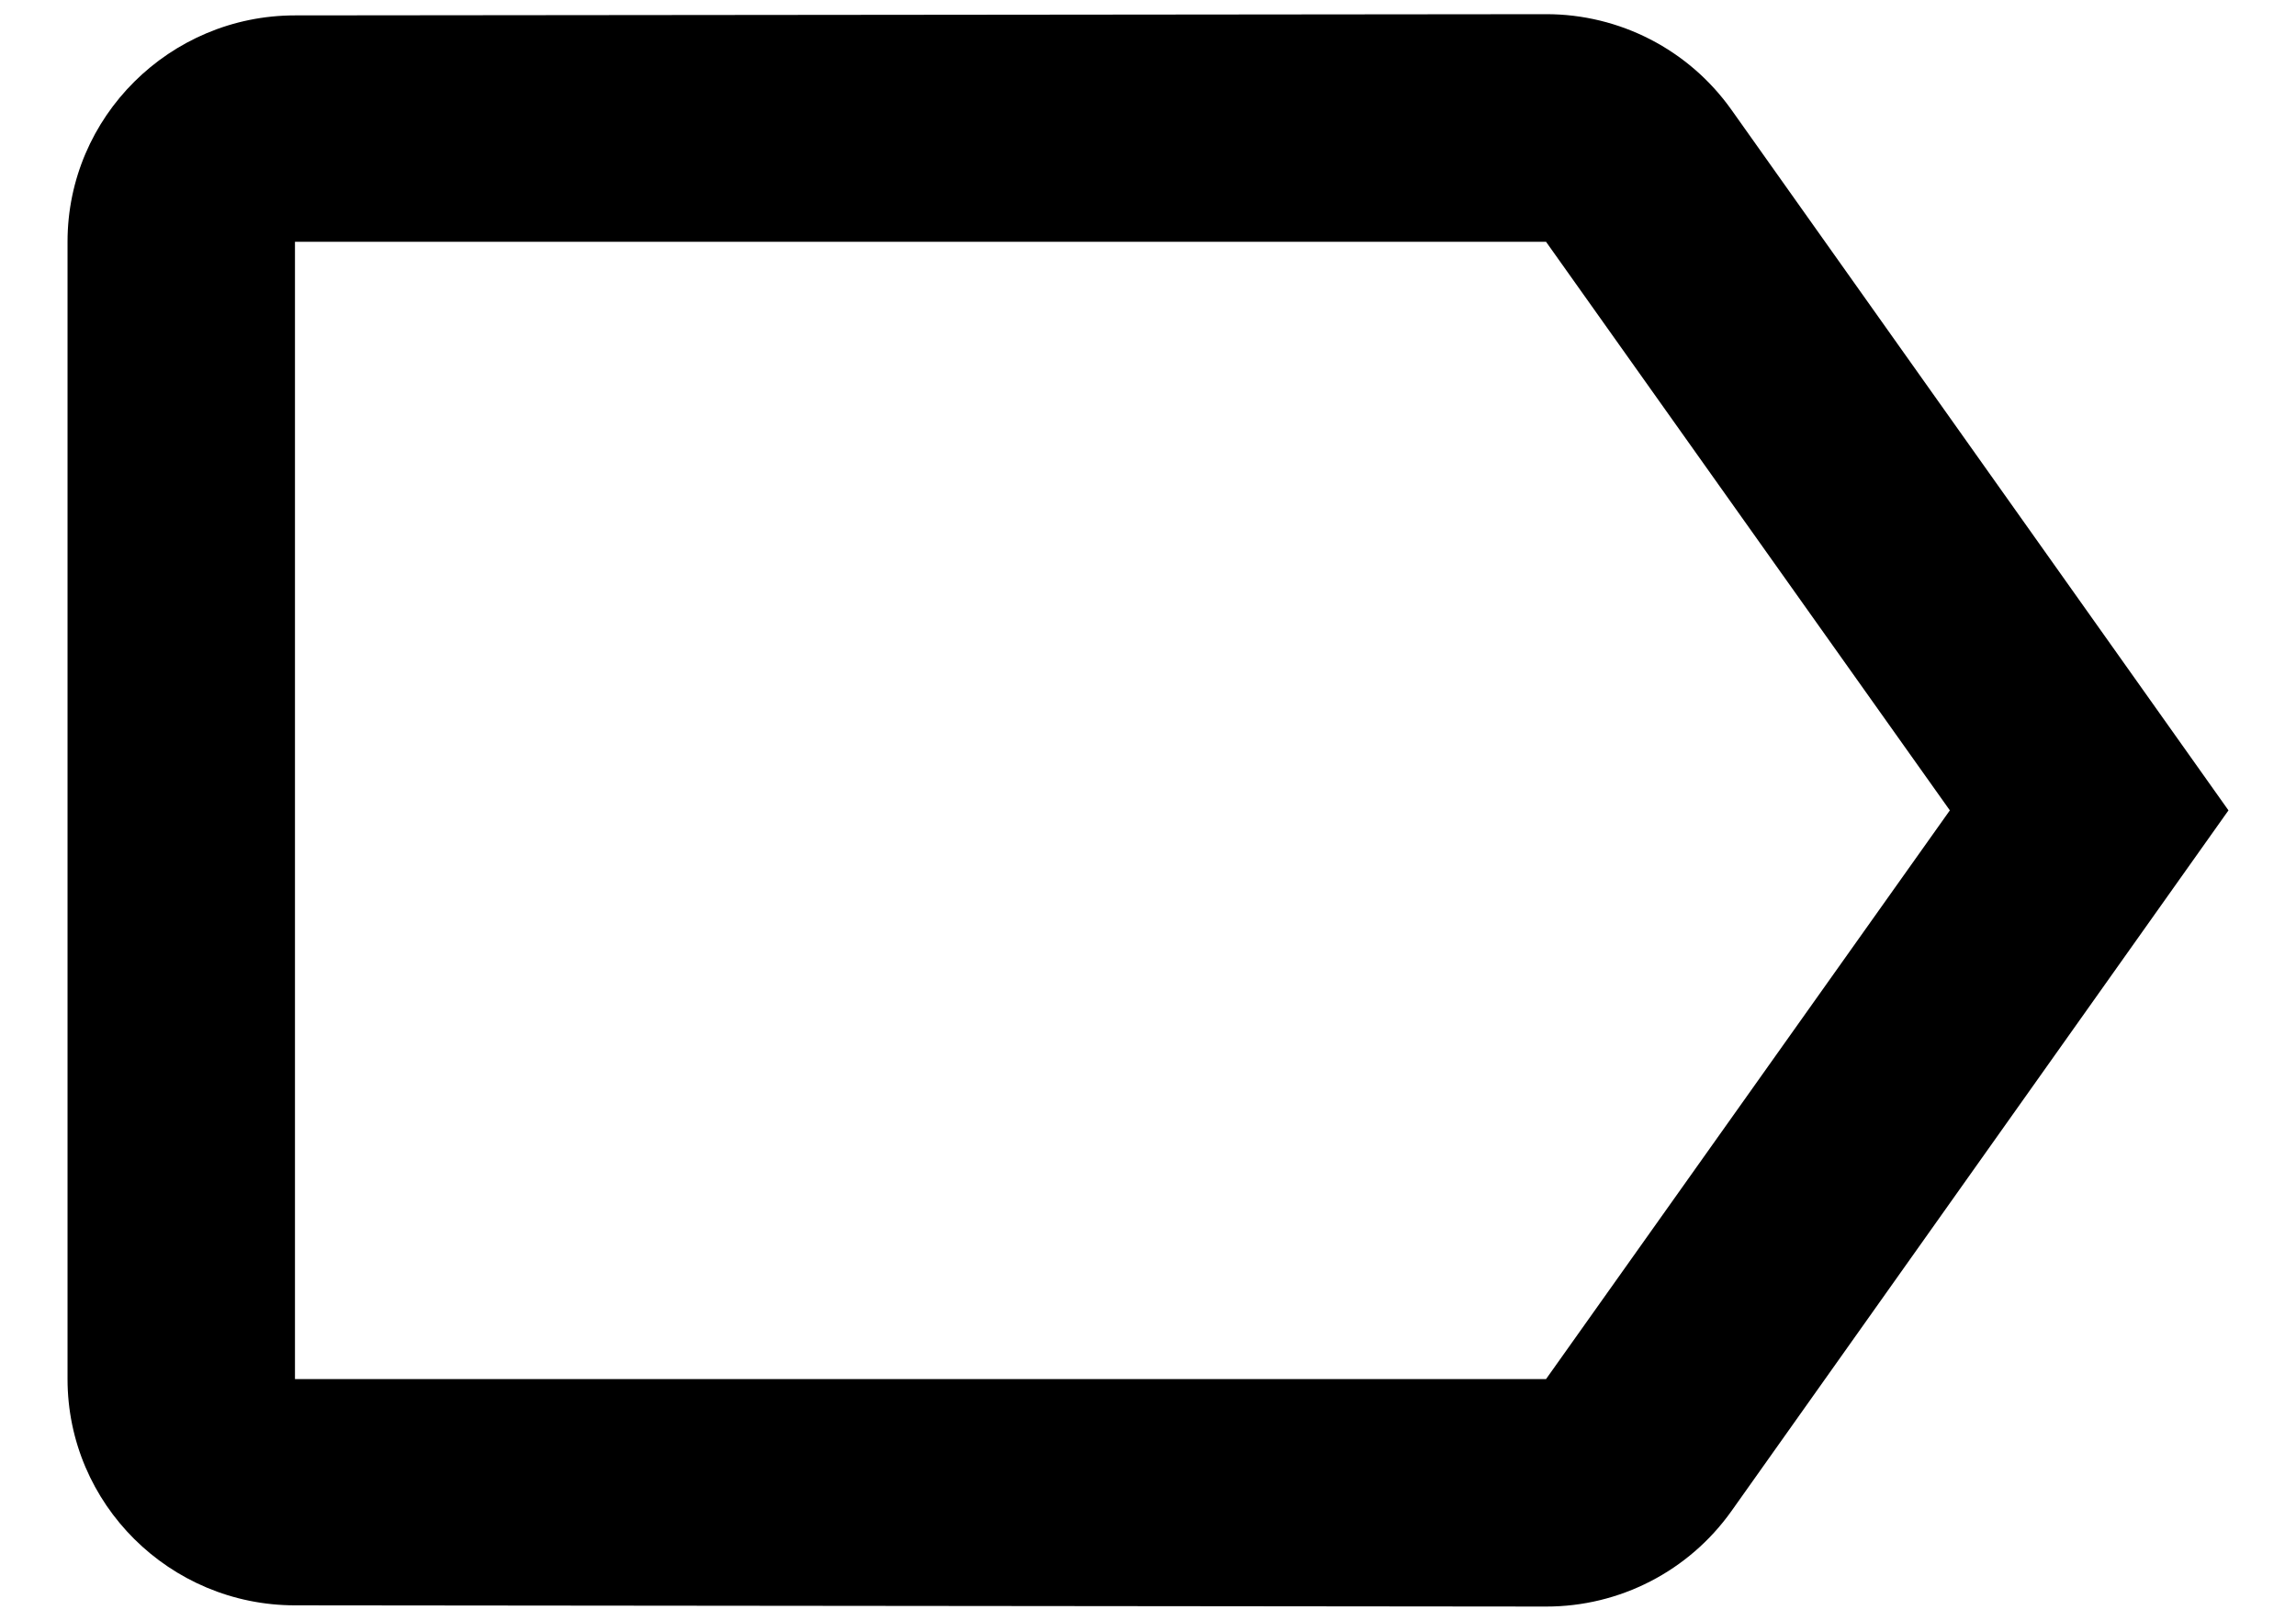
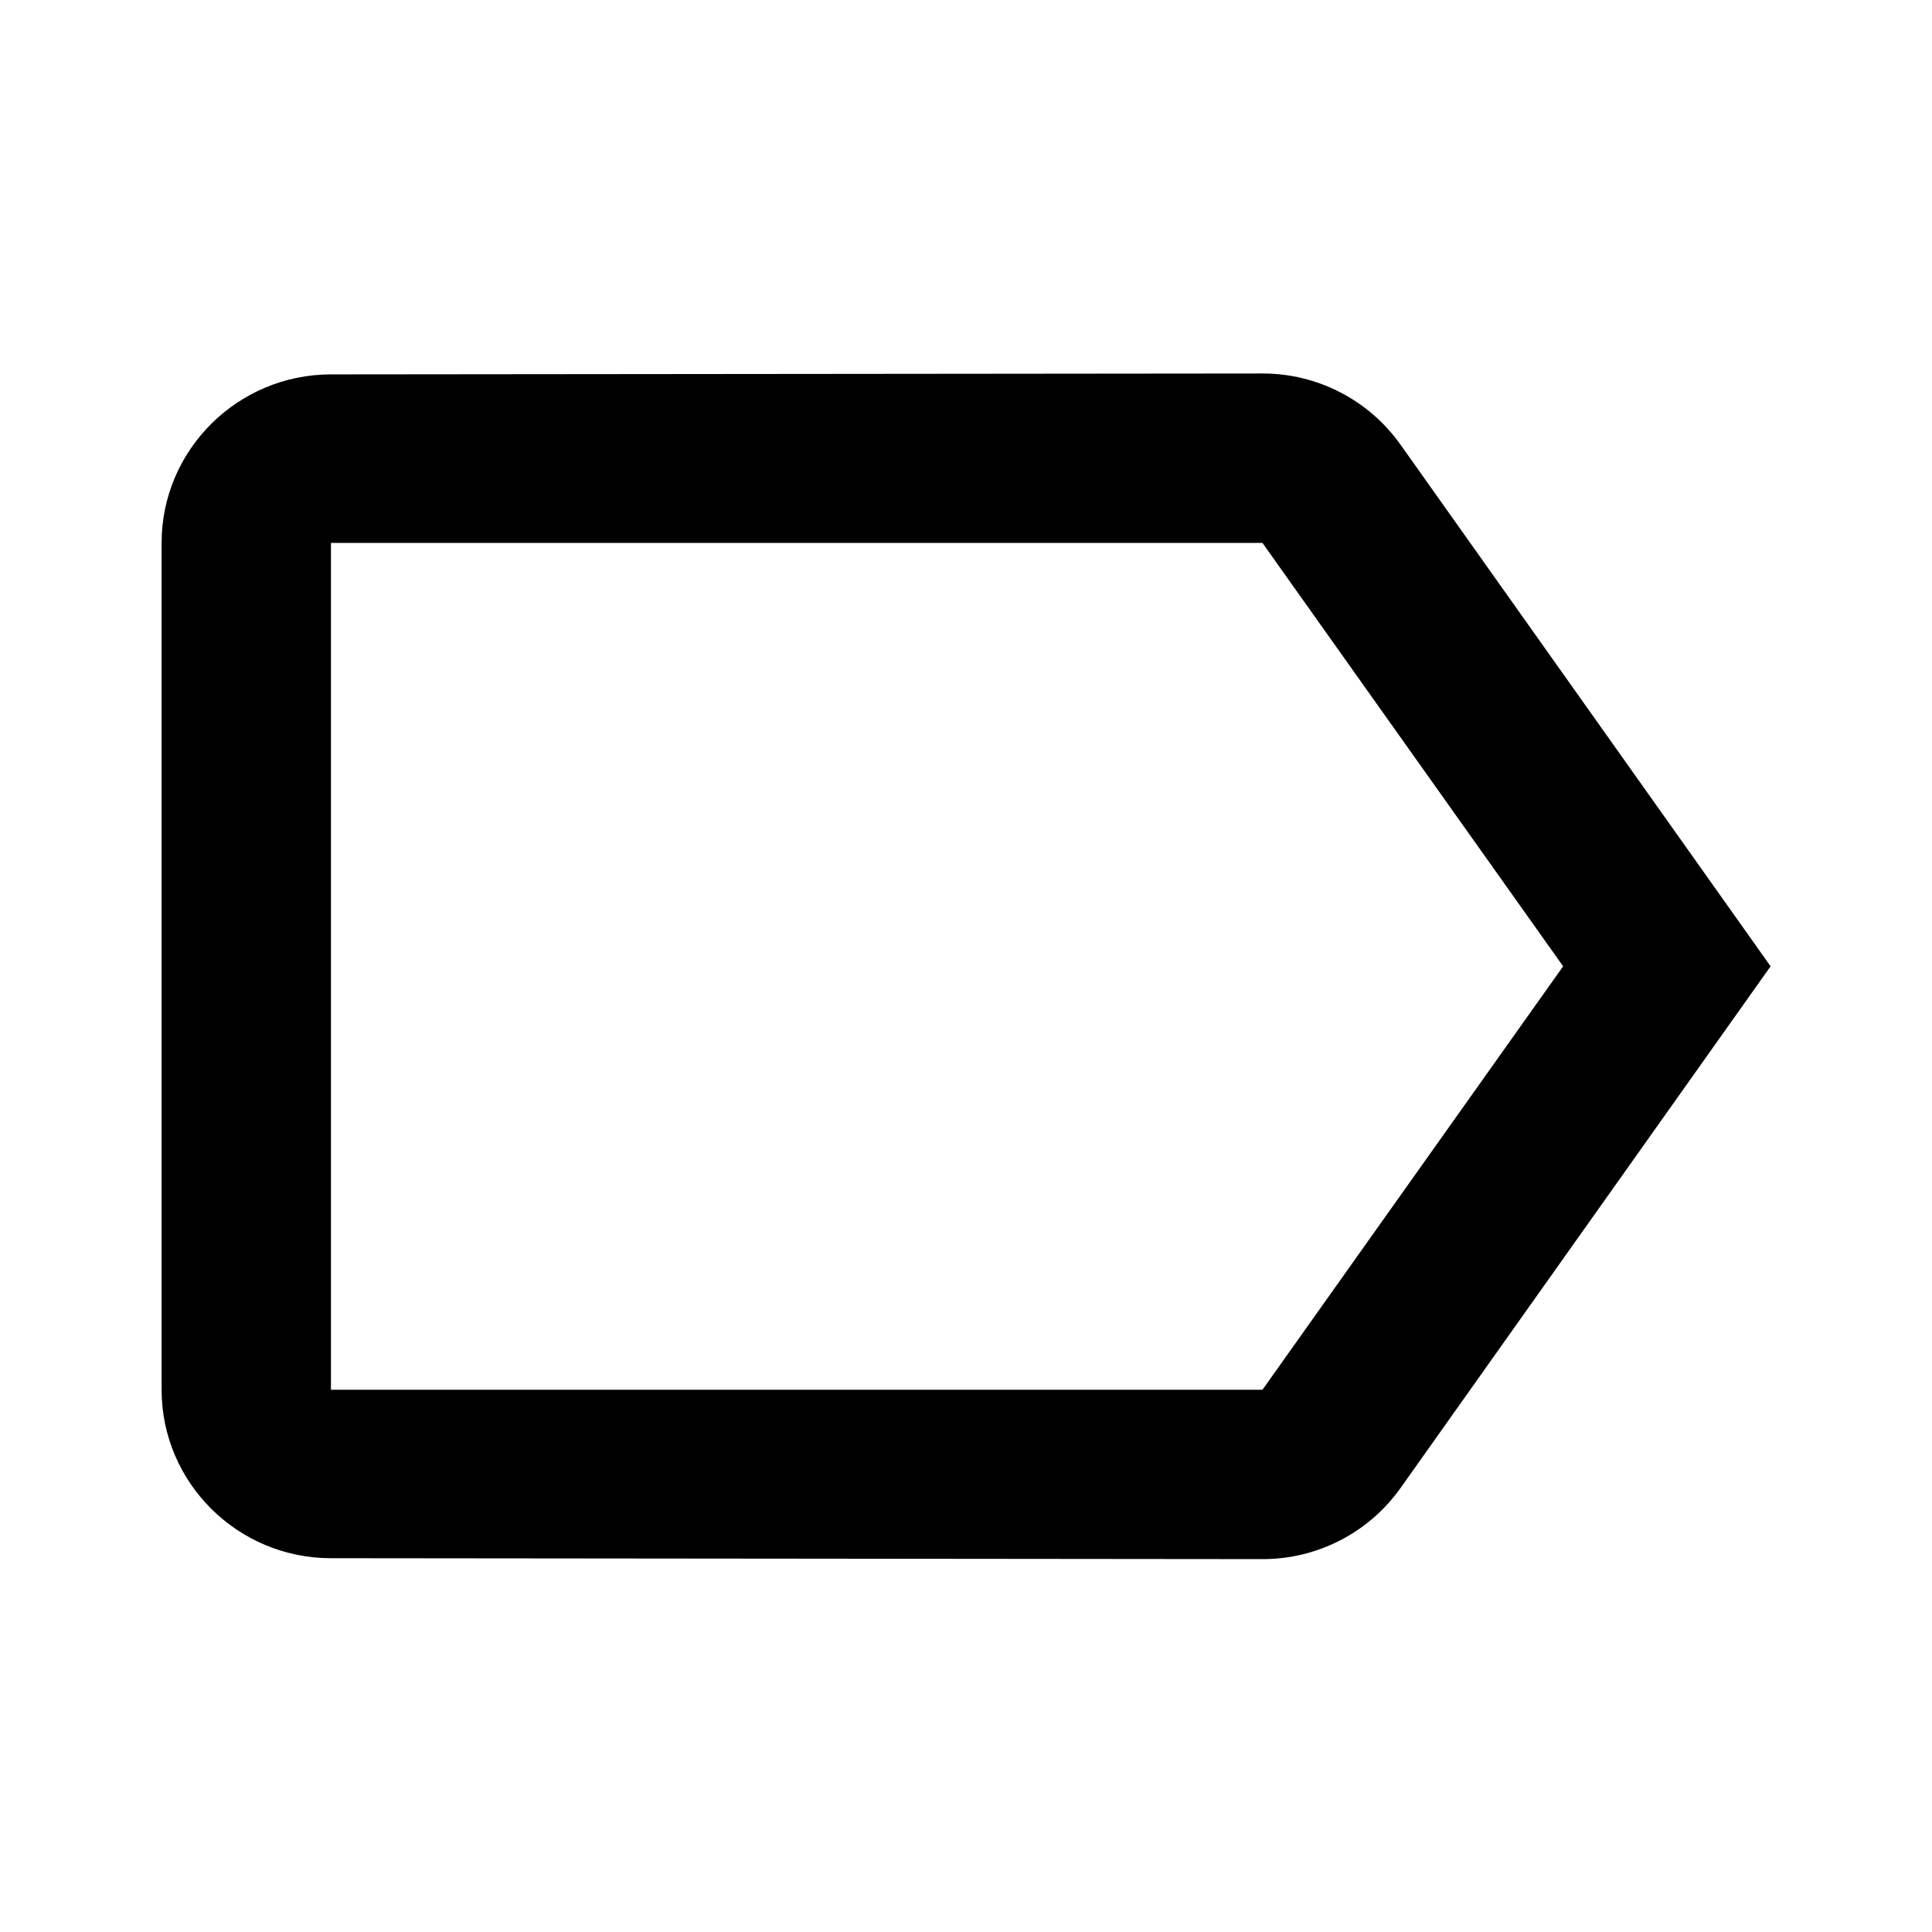
- <svg xmlns="http://www.w3.org/2000/svg" width="17" height="12" viewBox="0 0 17 12">
+ <svg xmlns="http://www.w3.org/2000/svg" width="19.212" height="19.212" viewBox="-1.107 -3.609 19.212 19.212">
  <path d="M12.82.813a1.68 1.68 0 0 0-1.373-.708L2.184.114C1.258.114.5.864.5 1.79v8.42c0 .927.758 1.676 1.684 1.676l9.263.009a1.68 1.68 0 0 0 1.373-.707L16.5 6zm-1.373 9.398H2.184V1.79h9.263L14.437 6z" />
</svg>
